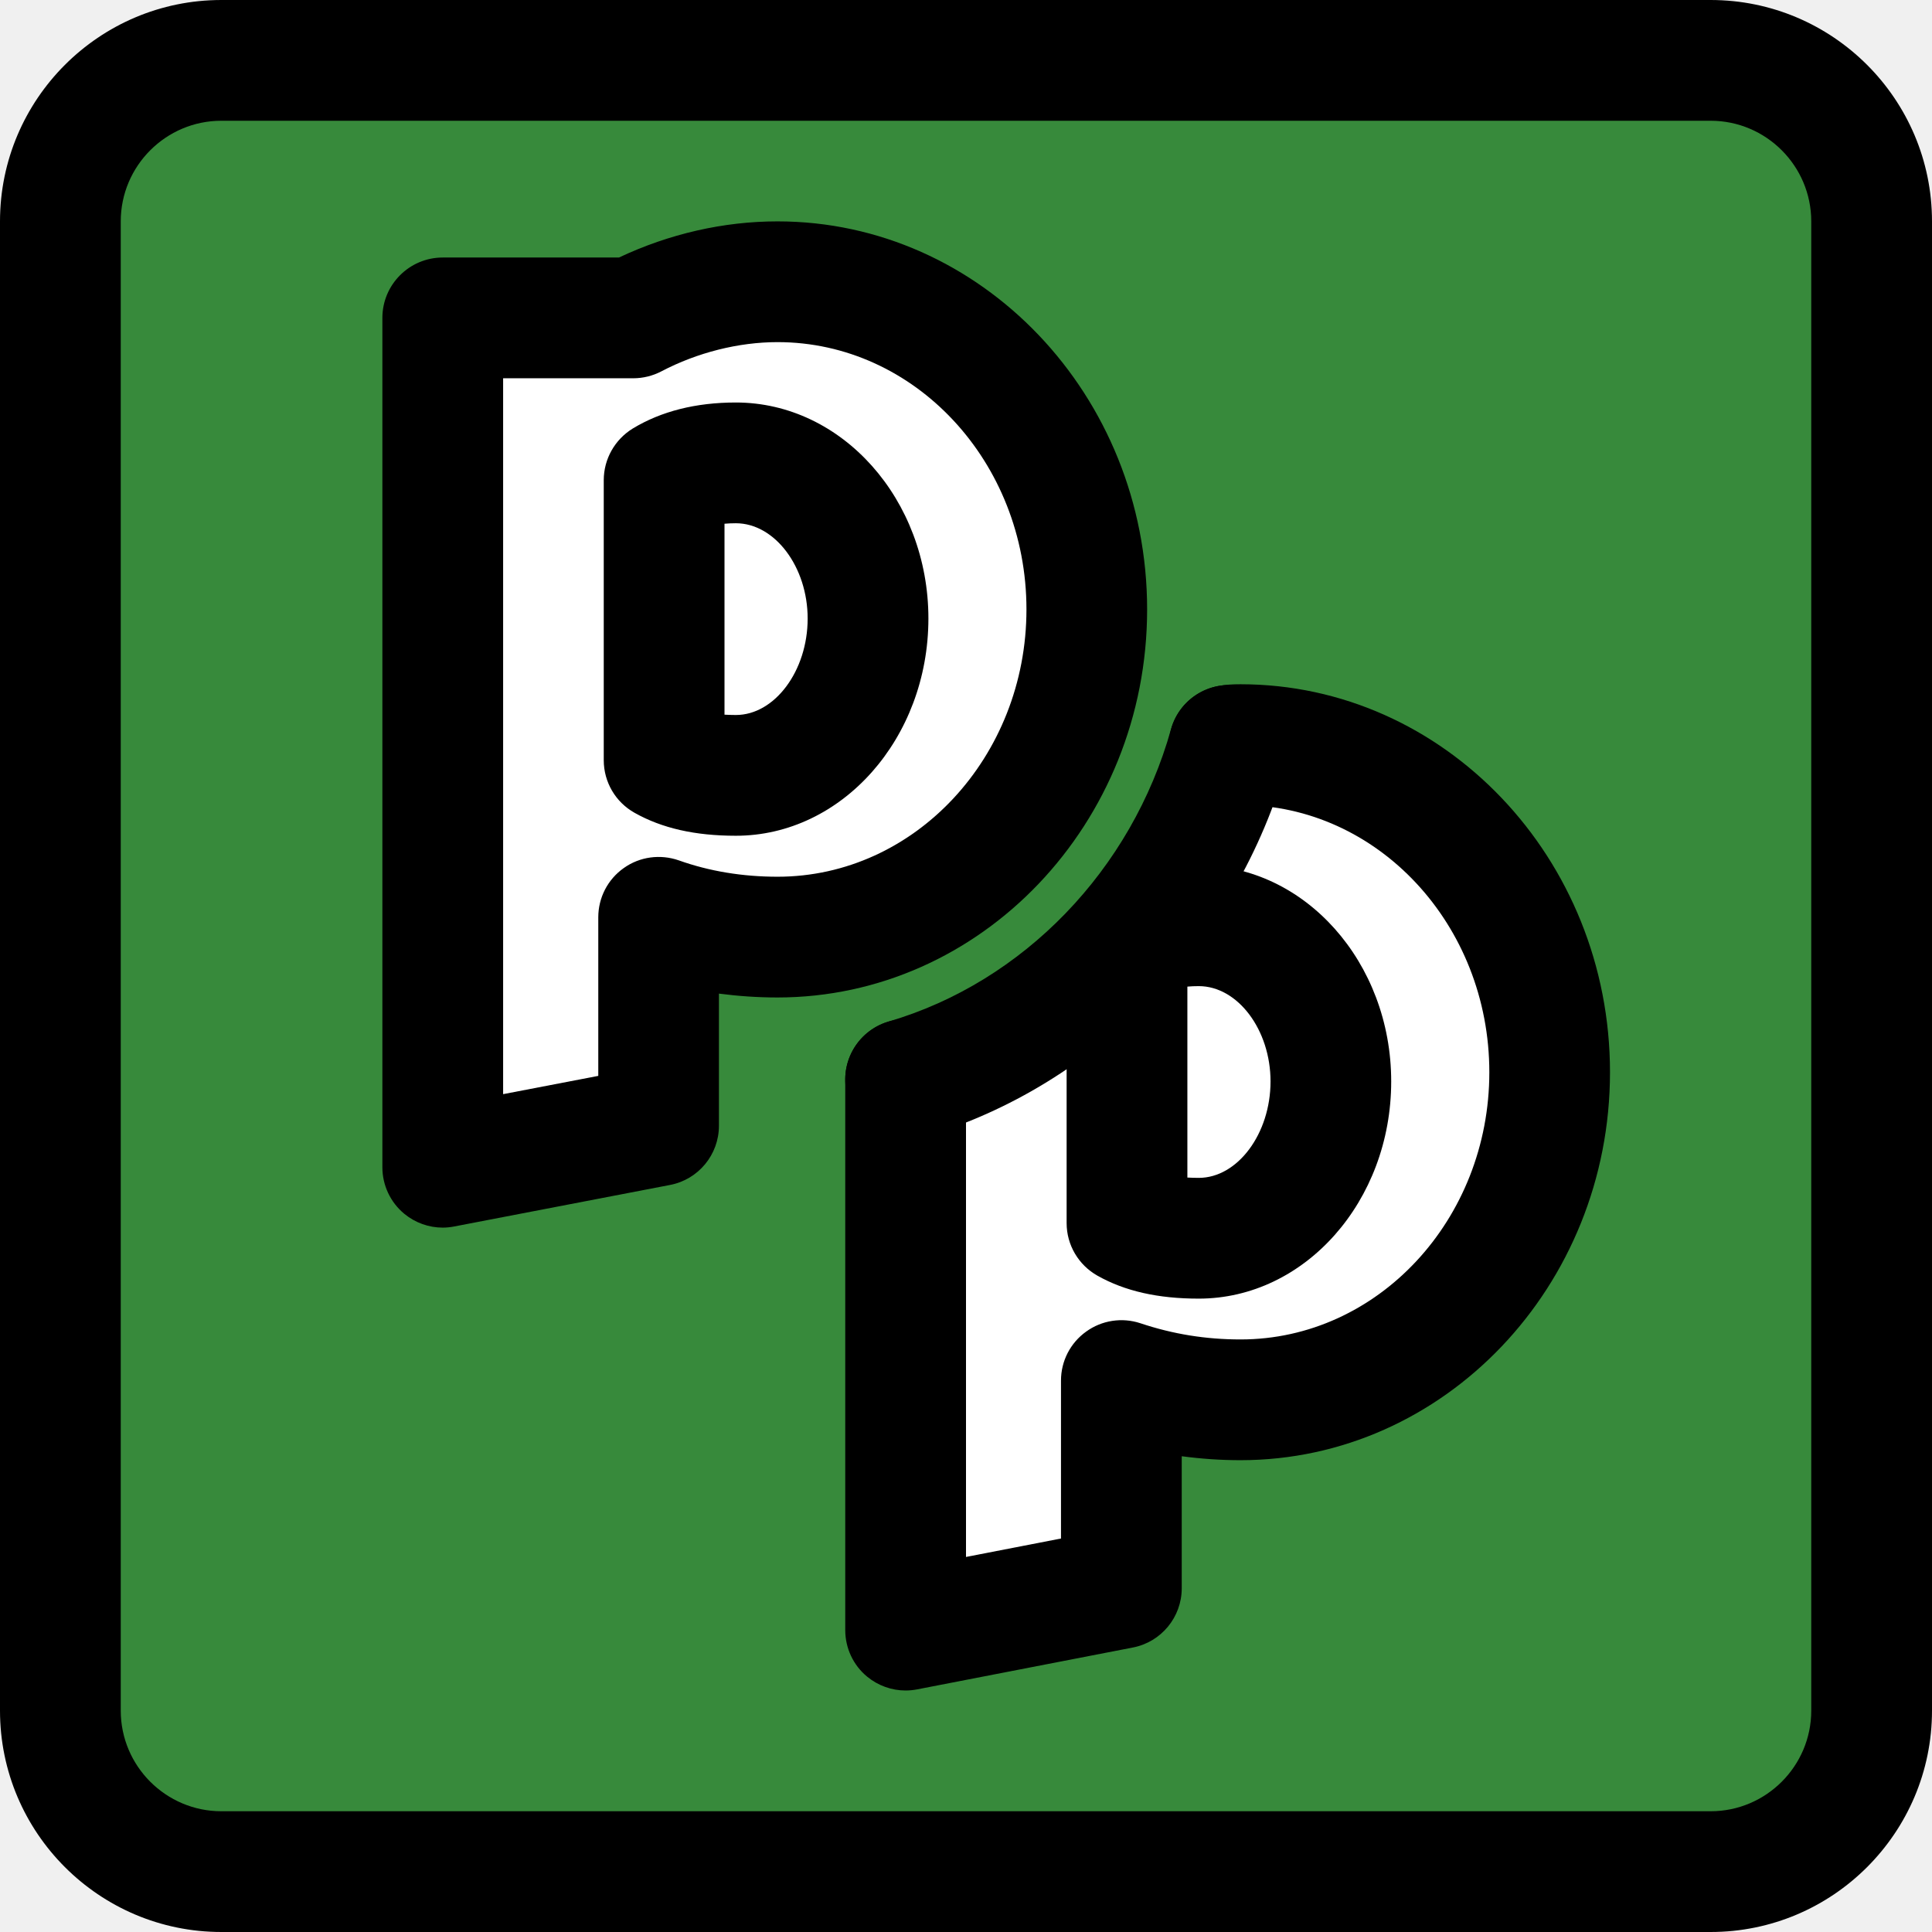
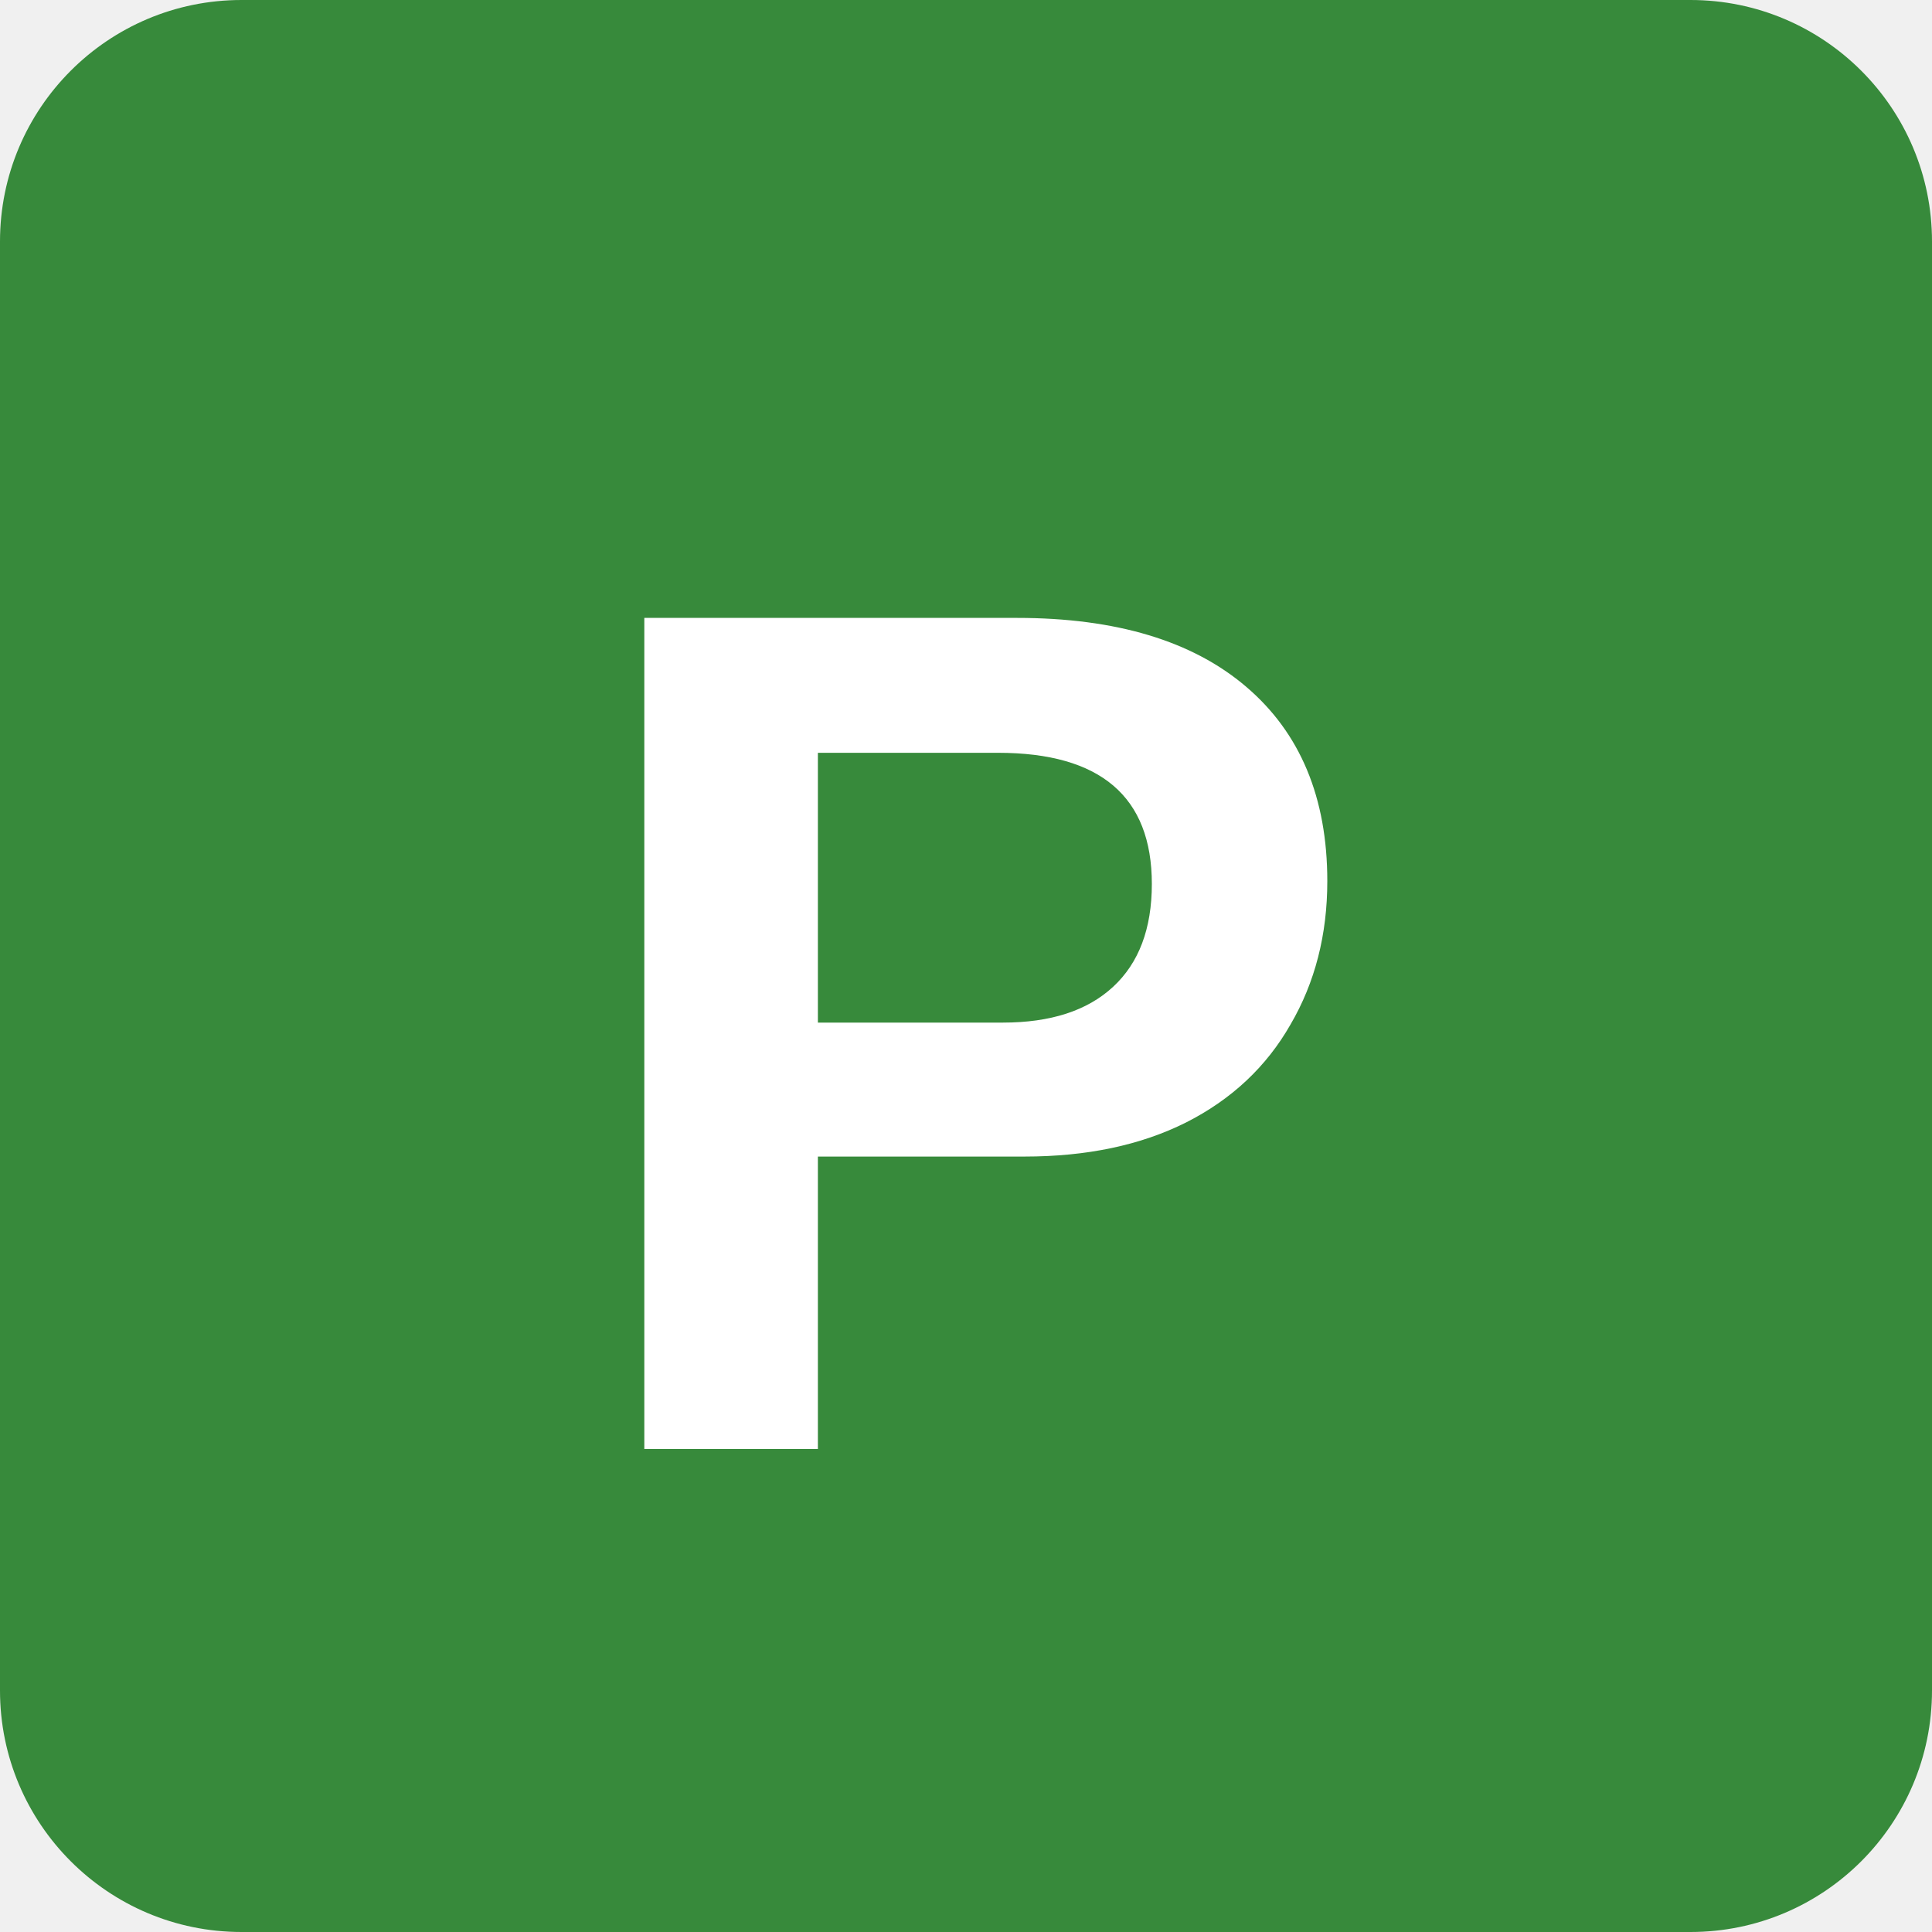
- <svg xmlns="http://www.w3.org/2000/svg" enable-background="new 0 0 24 24" viewBox="0 0 24 24" id="pied-piper-pp">
-   <path fill="#378A3B" d="M9.299 5.614c-.381 0-.686.08-.921.225v3.643C8.614 9.616 8.919 9.68 9.299 9.68c.937 0 1.698-.911 1.698-2.041C10.998 6.519 10.237 5.614 9.299 5.614zM13.816 11.227v.001c-.381 0-.686.08-.921.225v3.642c.235.134.541.198.921.198.933 0 1.698-.905 1.698-2.025C15.514 12.138 14.749 11.227 13.816 11.227z" />
-   <path fill="#378A3B" d="M23.25,20.839V3.161c0-1.331-1.08-2.411-2.411-2.411H3.161C1.83,0.75,0.75,1.83,0.75,3.161v17.679c0,1.331,1.08,2.411,2.411,2.411h17.679C22.17,23.25,23.25,22.17,23.25,20.839z" />
-   <path fill="#FFF" d="M8.384 11.695v2.711l-2.775.541V3.895h2.448c.562-.299 1.21-.471 1.854-.471 2.197 0 3.975 1.908 3.975 4.264s-1.778 4.264-3.975 4.264C9.353 11.952 8.845 11.86 8.384 11.695zM19.652 13.251c0 2.357-1.779 4.264-3.965 4.264-.562 0-1.076-.08-1.537-.251v2.711l-2.775.54v-7.301c1.05-.053 2.089-1.183 2.829-1.986.488-.514.777-1.535.975-2.204.171-.027.343-.038.514-.038 2.181 0 3.959 1.906 3.959 4.264V13.251z" />
-   <path d="M21.25,24H2.75C1.233,24,0,22.767,0,21.25V2.75C0,1.233,1.233,0,2.75,0h18.5C22.767,0,24,1.233,24,2.75v18.5C24,22.767,22.767,24,21.25,24z M2.75,1.5C2.061,1.5,1.5,2.061,1.5,2.75v18.5c0,0.689,0.561,1.25,1.25,1.25h18.5c0.689,0,1.25-0.561,1.25-1.25V2.75c0-0.689-0.561-1.25-1.25-1.25H2.75z" />
-   <path d="M11.25,14.16c-0.324,0-0.623-0.212-0.72-0.538c-0.116-0.397,0.11-0.814,0.508-0.932c1.676-0.492,3.02-1.884,3.509-3.633c0.111-0.398,0.524-0.63,0.925-0.521c0.398,0.112,0.632,0.525,0.521,0.925c-0.628,2.242-2.363,4.031-4.53,4.668C11.391,14.15,11.319,14.16,11.25,14.16z" />
-   <path d="M5.5,15.25c-0.173,0-0.342-0.06-0.478-0.172C4.85,14.936,4.75,14.724,4.75,14.5V3.949c0-0.414,0.336-0.75,0.75-0.75h2.189C8.312,2.905,8.988,2.75,9.658,2.75c2.532,0,4.592,2.162,4.592,4.82s-2.06,4.821-4.592,4.821c-0.247,0-0.489-0.017-0.727-0.048v1.641c0,0.359-0.255,0.669-0.608,0.736l-2.682,0.516C5.595,15.245,5.547,15.25,5.5,15.25z M8.182,13.984h0.01H8.182z M6.25,4.699v8.893l1.182-0.227v-1.97c0-0.244,0.118-0.472,0.317-0.612c0.199-0.142,0.454-0.175,0.684-0.095c0.379,0.135,0.791,0.203,1.226,0.203c1.705,0,3.092-1.49,3.092-3.321s-1.387-3.32-3.092-3.32c-0.484,0-0.997,0.129-1.443,0.363C8.107,4.67,7.987,4.699,7.866,4.699H6.25z" />
-   <path d="M9.141 10.382c-.506 0-.917-.093-1.258-.285C7.646 9.964 7.5 9.715 7.5 9.443V5.965c0-.262.137-.504.359-.641C8.213 5.109 8.644 5 9.141 5c1.318 0 2.392 1.204 2.392 2.684C11.532 9.172 10.459 10.382 9.141 10.382zM9 8.878C9.043 8.88 9.09 8.882 9.141 8.882c.483 0 .892-.549.892-1.198 0-.642-.408-1.184-.892-1.184C9.092 6.5 9.045 6.502 9 6.506V8.878zM11.25 21c-.173 0-.342-0.06-.478-0.172C10.6 20.687 10.5 20.474 10.5 20.25v-6.84c0-.414.336-.75.75-.75S12 12.996 12 13.41v5.931l1.18-.229V17.15c0-.241.115-.467.312-.608.194-.141.446-.18.675-.104.407.136.814.201 1.244.201 1.704 0 3.09-1.489 3.09-3.319 0-1.831-1.386-3.32-3.09-3.32-.409.075-.799-.189-.878-.597-.078-.407.188-.802.596-.88C15.229 8.504 15.311 8.5 15.41 8.5c2.531 0 4.59 2.162 4.59 4.82 0 2.657-2.059 4.819-4.59 4.819-.245 0-.489-.017-.73-.049v1.64c0 .359-.255.668-.607.736l-2.68.52C11.346 20.995 11.298 21 11.25 21z" />
-   <path d="M14.891,16.132c-0.506,0-0.917-0.093-1.258-0.285c-0.236-0.133-0.383-0.382-0.383-0.653v-3.479c0-0.262,0.137-0.504,0.359-0.641c0.354-0.215,0.784-0.324,1.281-0.324c1.318,0,2.392,1.204,2.392,2.684C17.282,14.922,16.209,16.132,14.891,16.132z M14.75,14.628c0.043,0.002,0.09,0.004,0.141,0.004c0.483,0,0.892-0.549,0.892-1.198c0-0.642-0.408-1.184-0.892-1.184c-0.049,0-0.096,0.002-0.141,0.006V14.628z" />
+ <svg xmlns="http://www.w3.org/2000/svg" viewBox="0 0 32 32">
+   <rect width="32" height="32" fill="#378A3B" rx="4" />
+   <text x="16" y="24" font-family="Arial, sans-serif" font-size="20" font-weight="bold" fill="#FFF" text-anchor="middle">P</text>
</svg>
